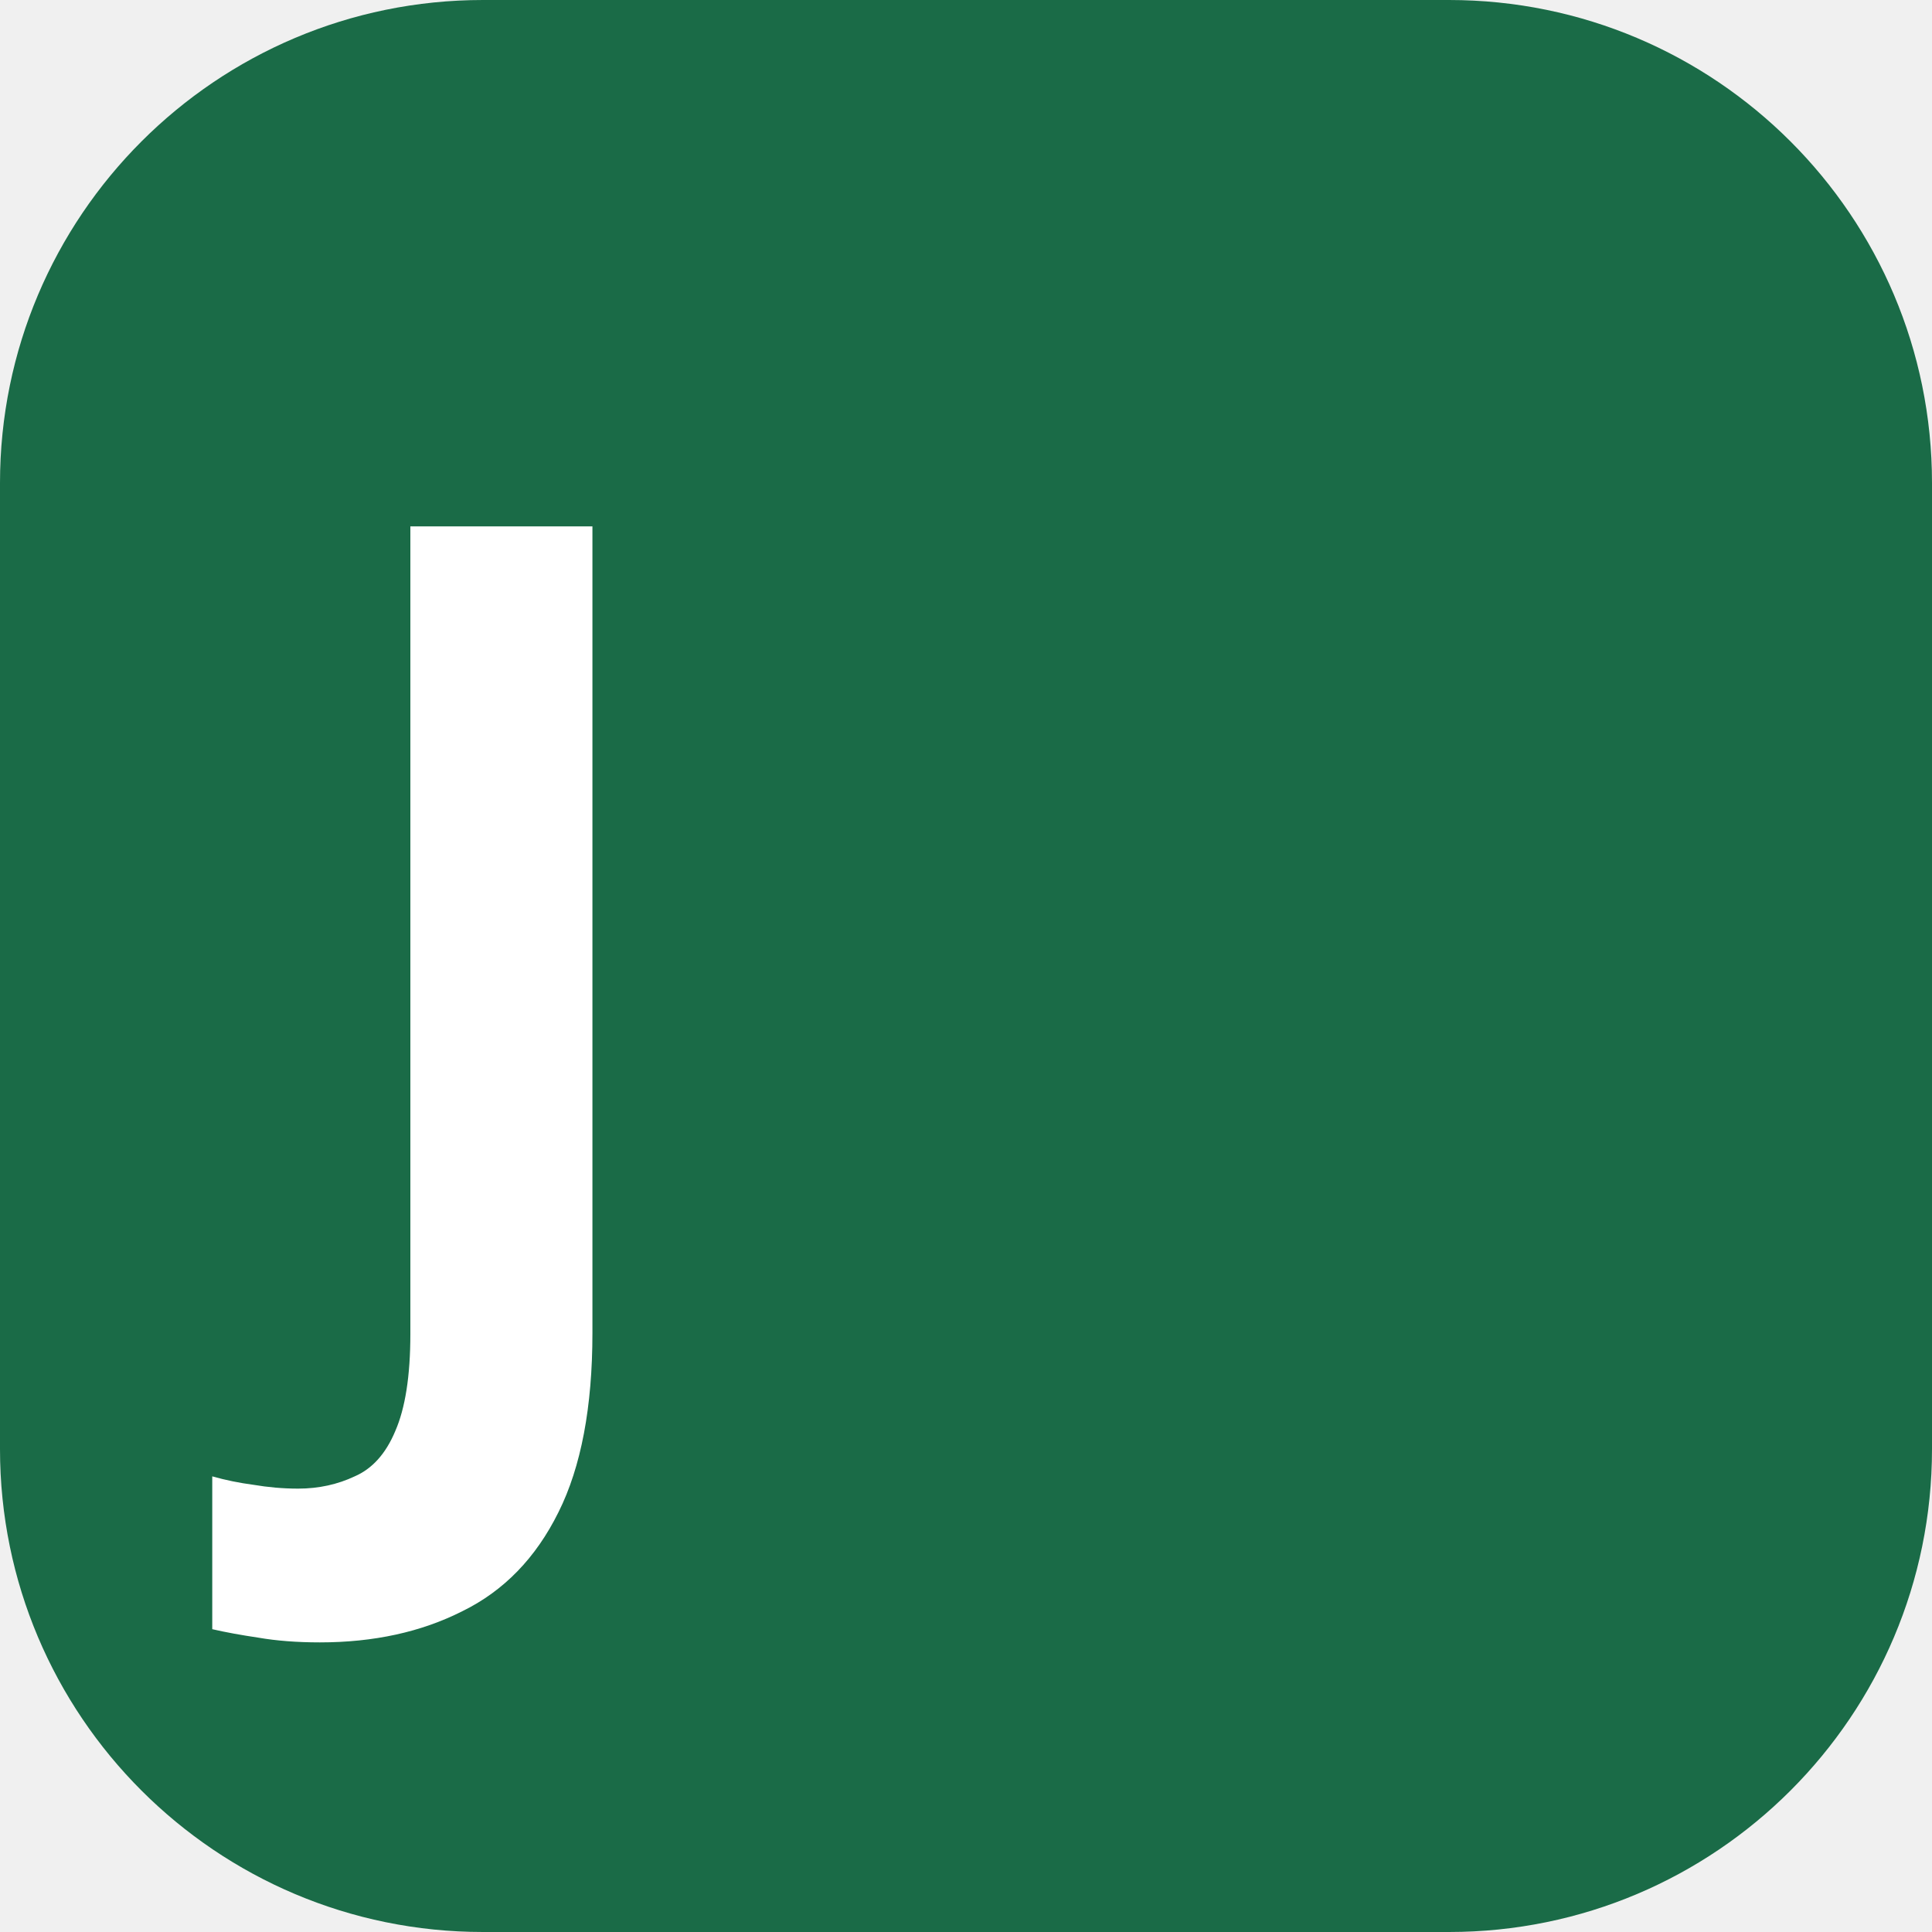
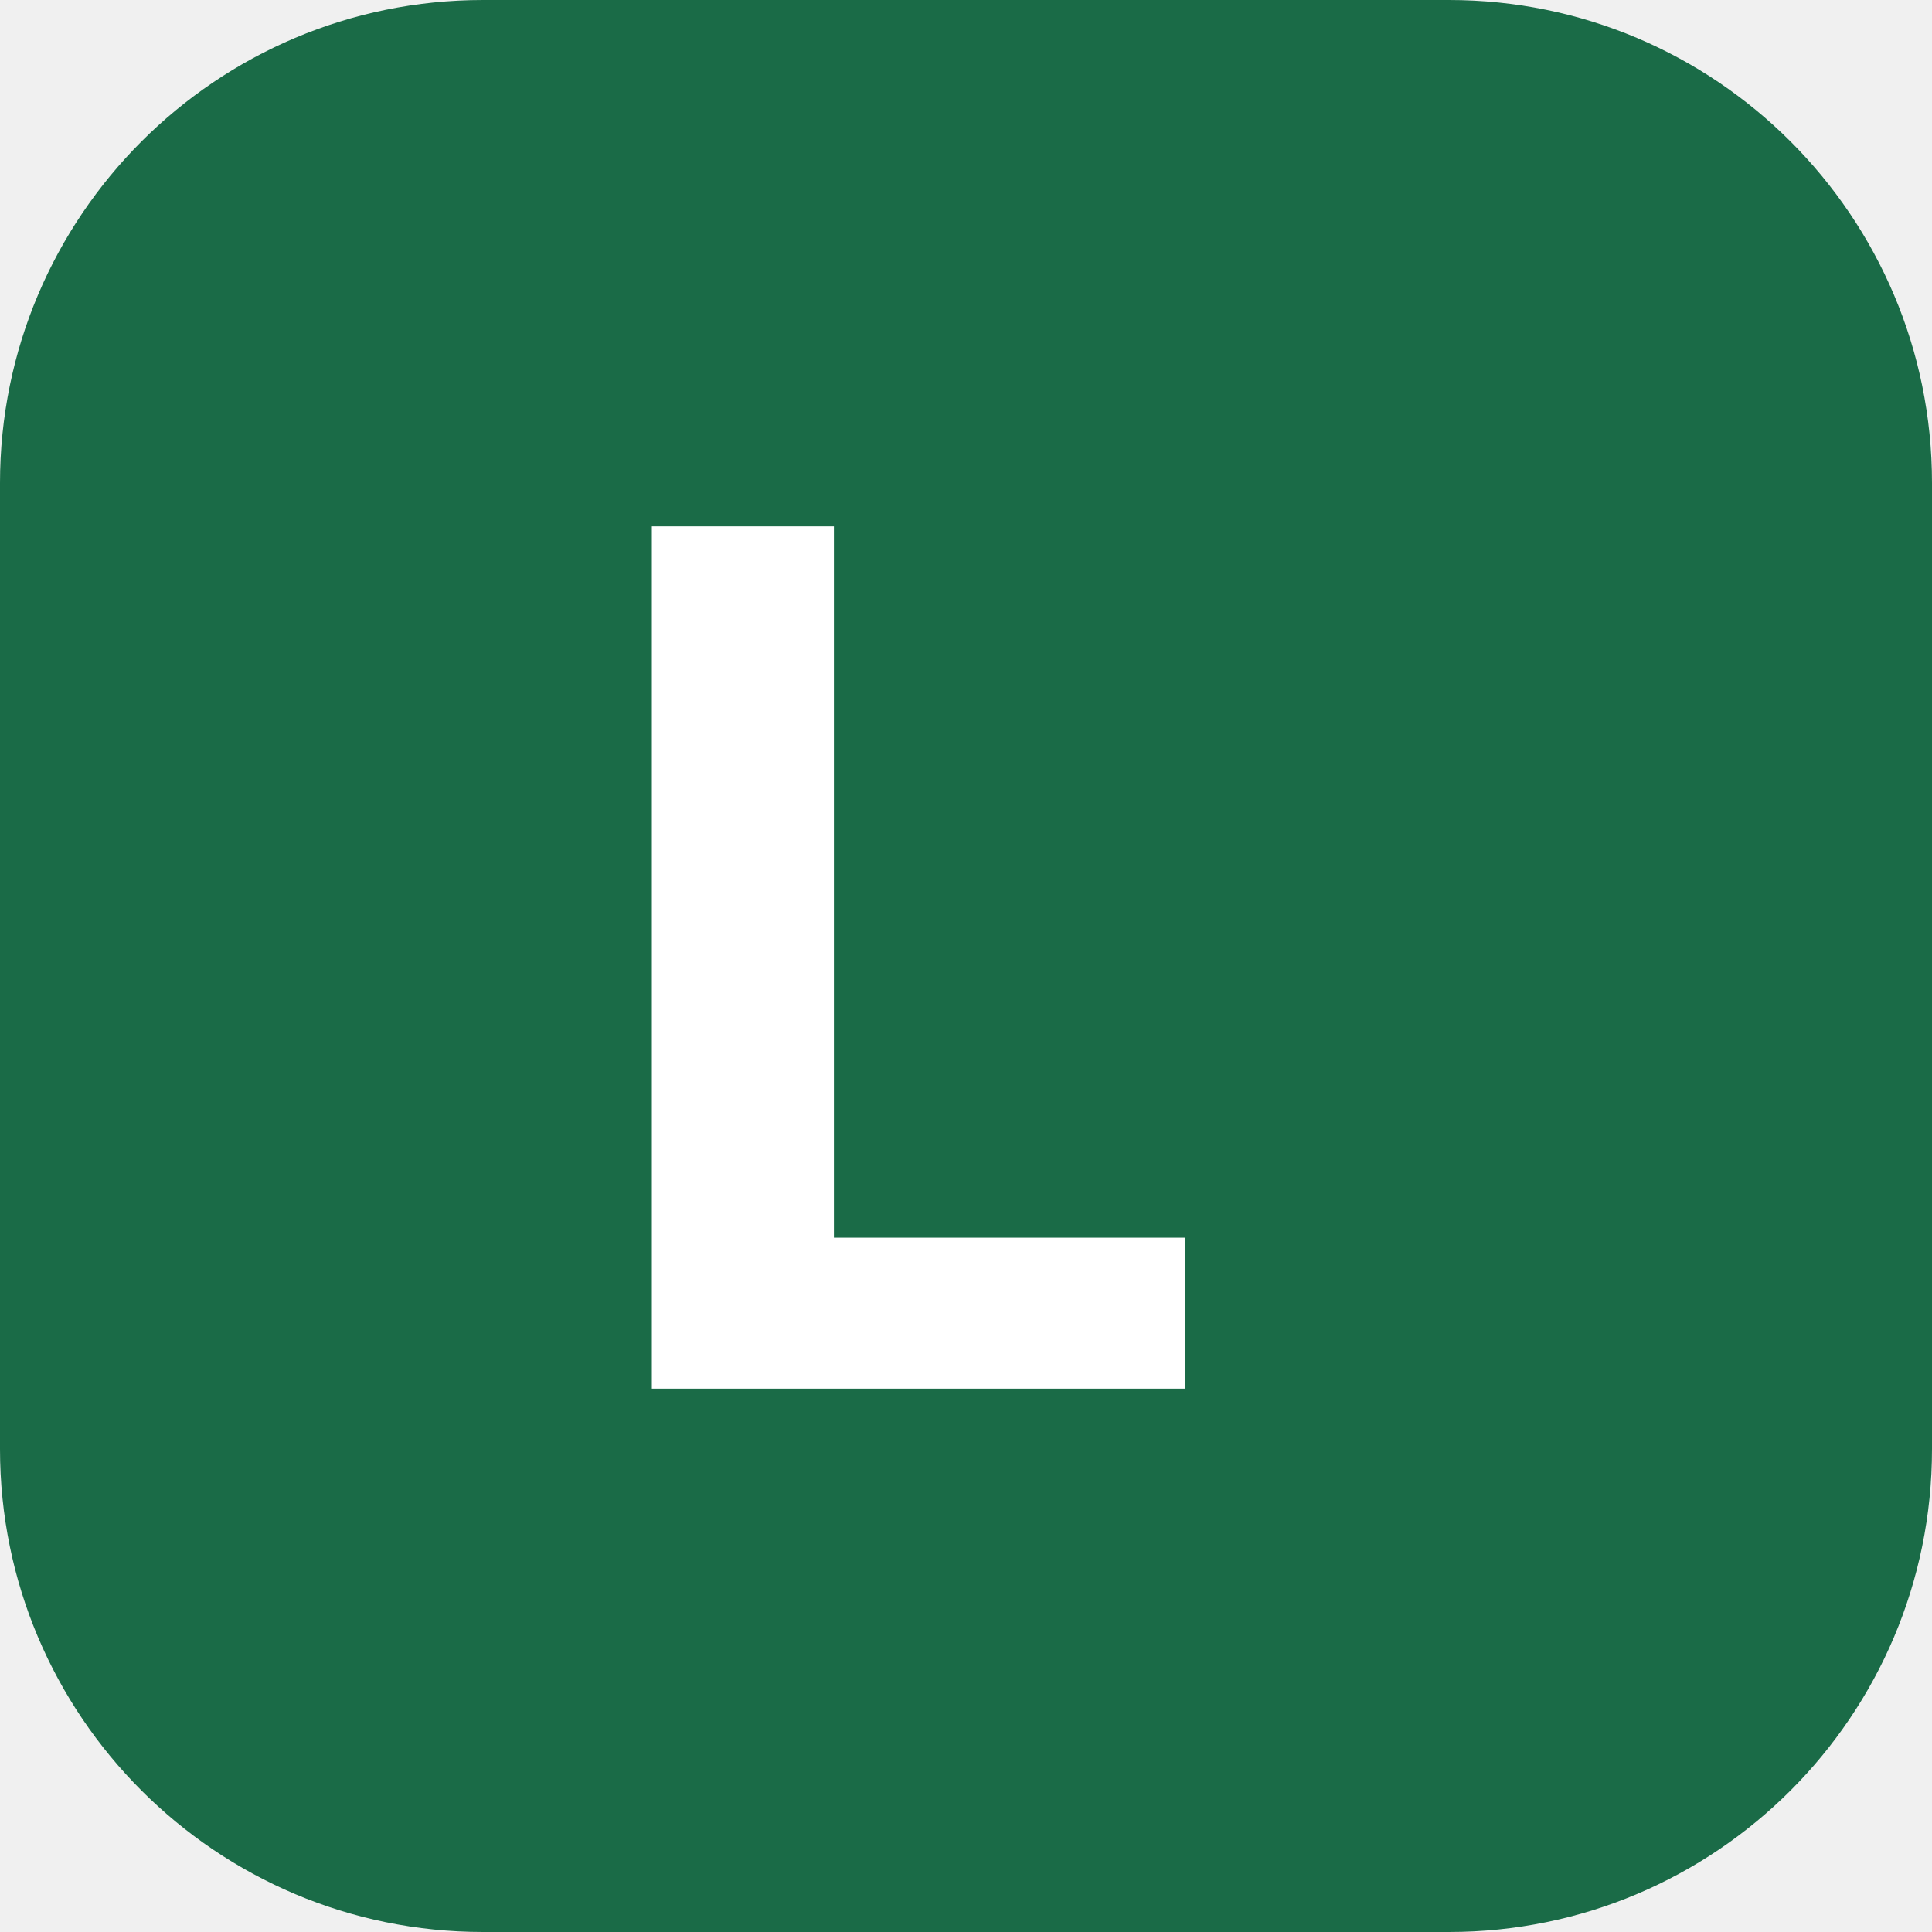
<svg xmlns="http://www.w3.org/2000/svg" viewBox="0 0 32 32">
  <rect width="32" height="32" rx="8" fill="#1A6B47" />
-   <text x="5" y="23" font-family="sans-serif" font-weight="900" font-size="20" fill="white">J</text>
+   <text x="9" y="23" font-family="sans-serif" font-weight="900" font-size="20" fill="white">L</text>
</svg>
